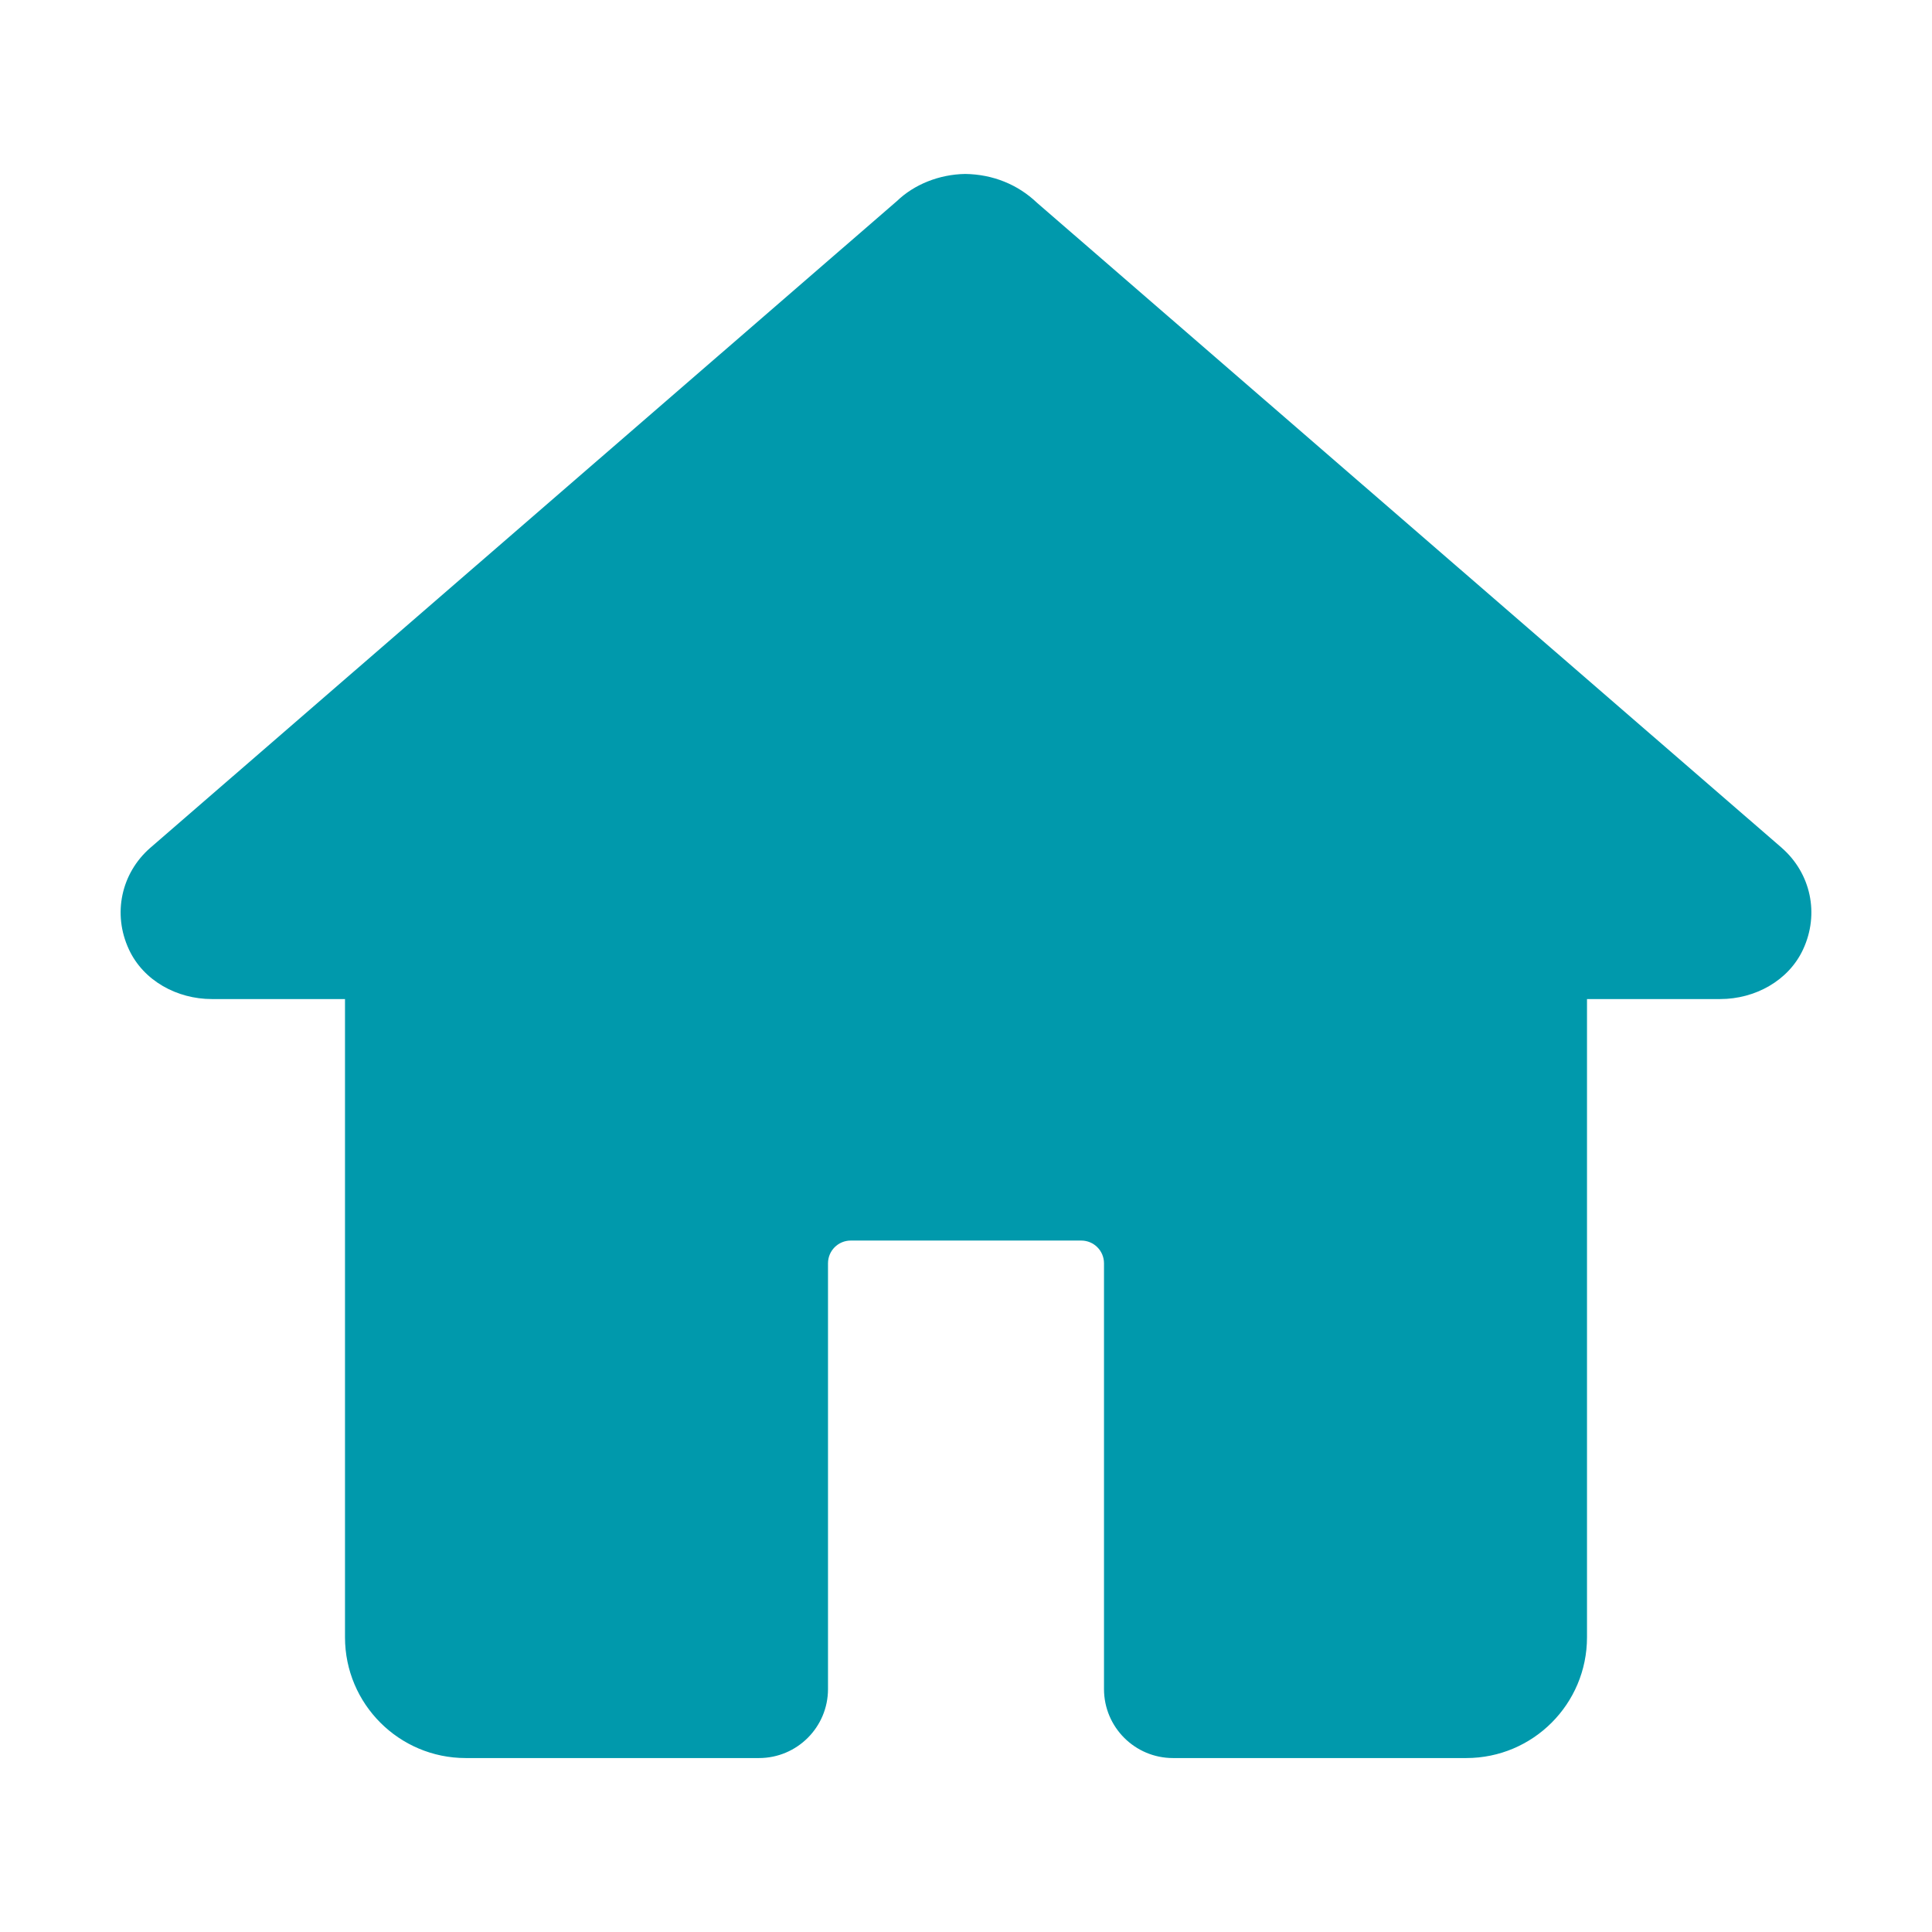
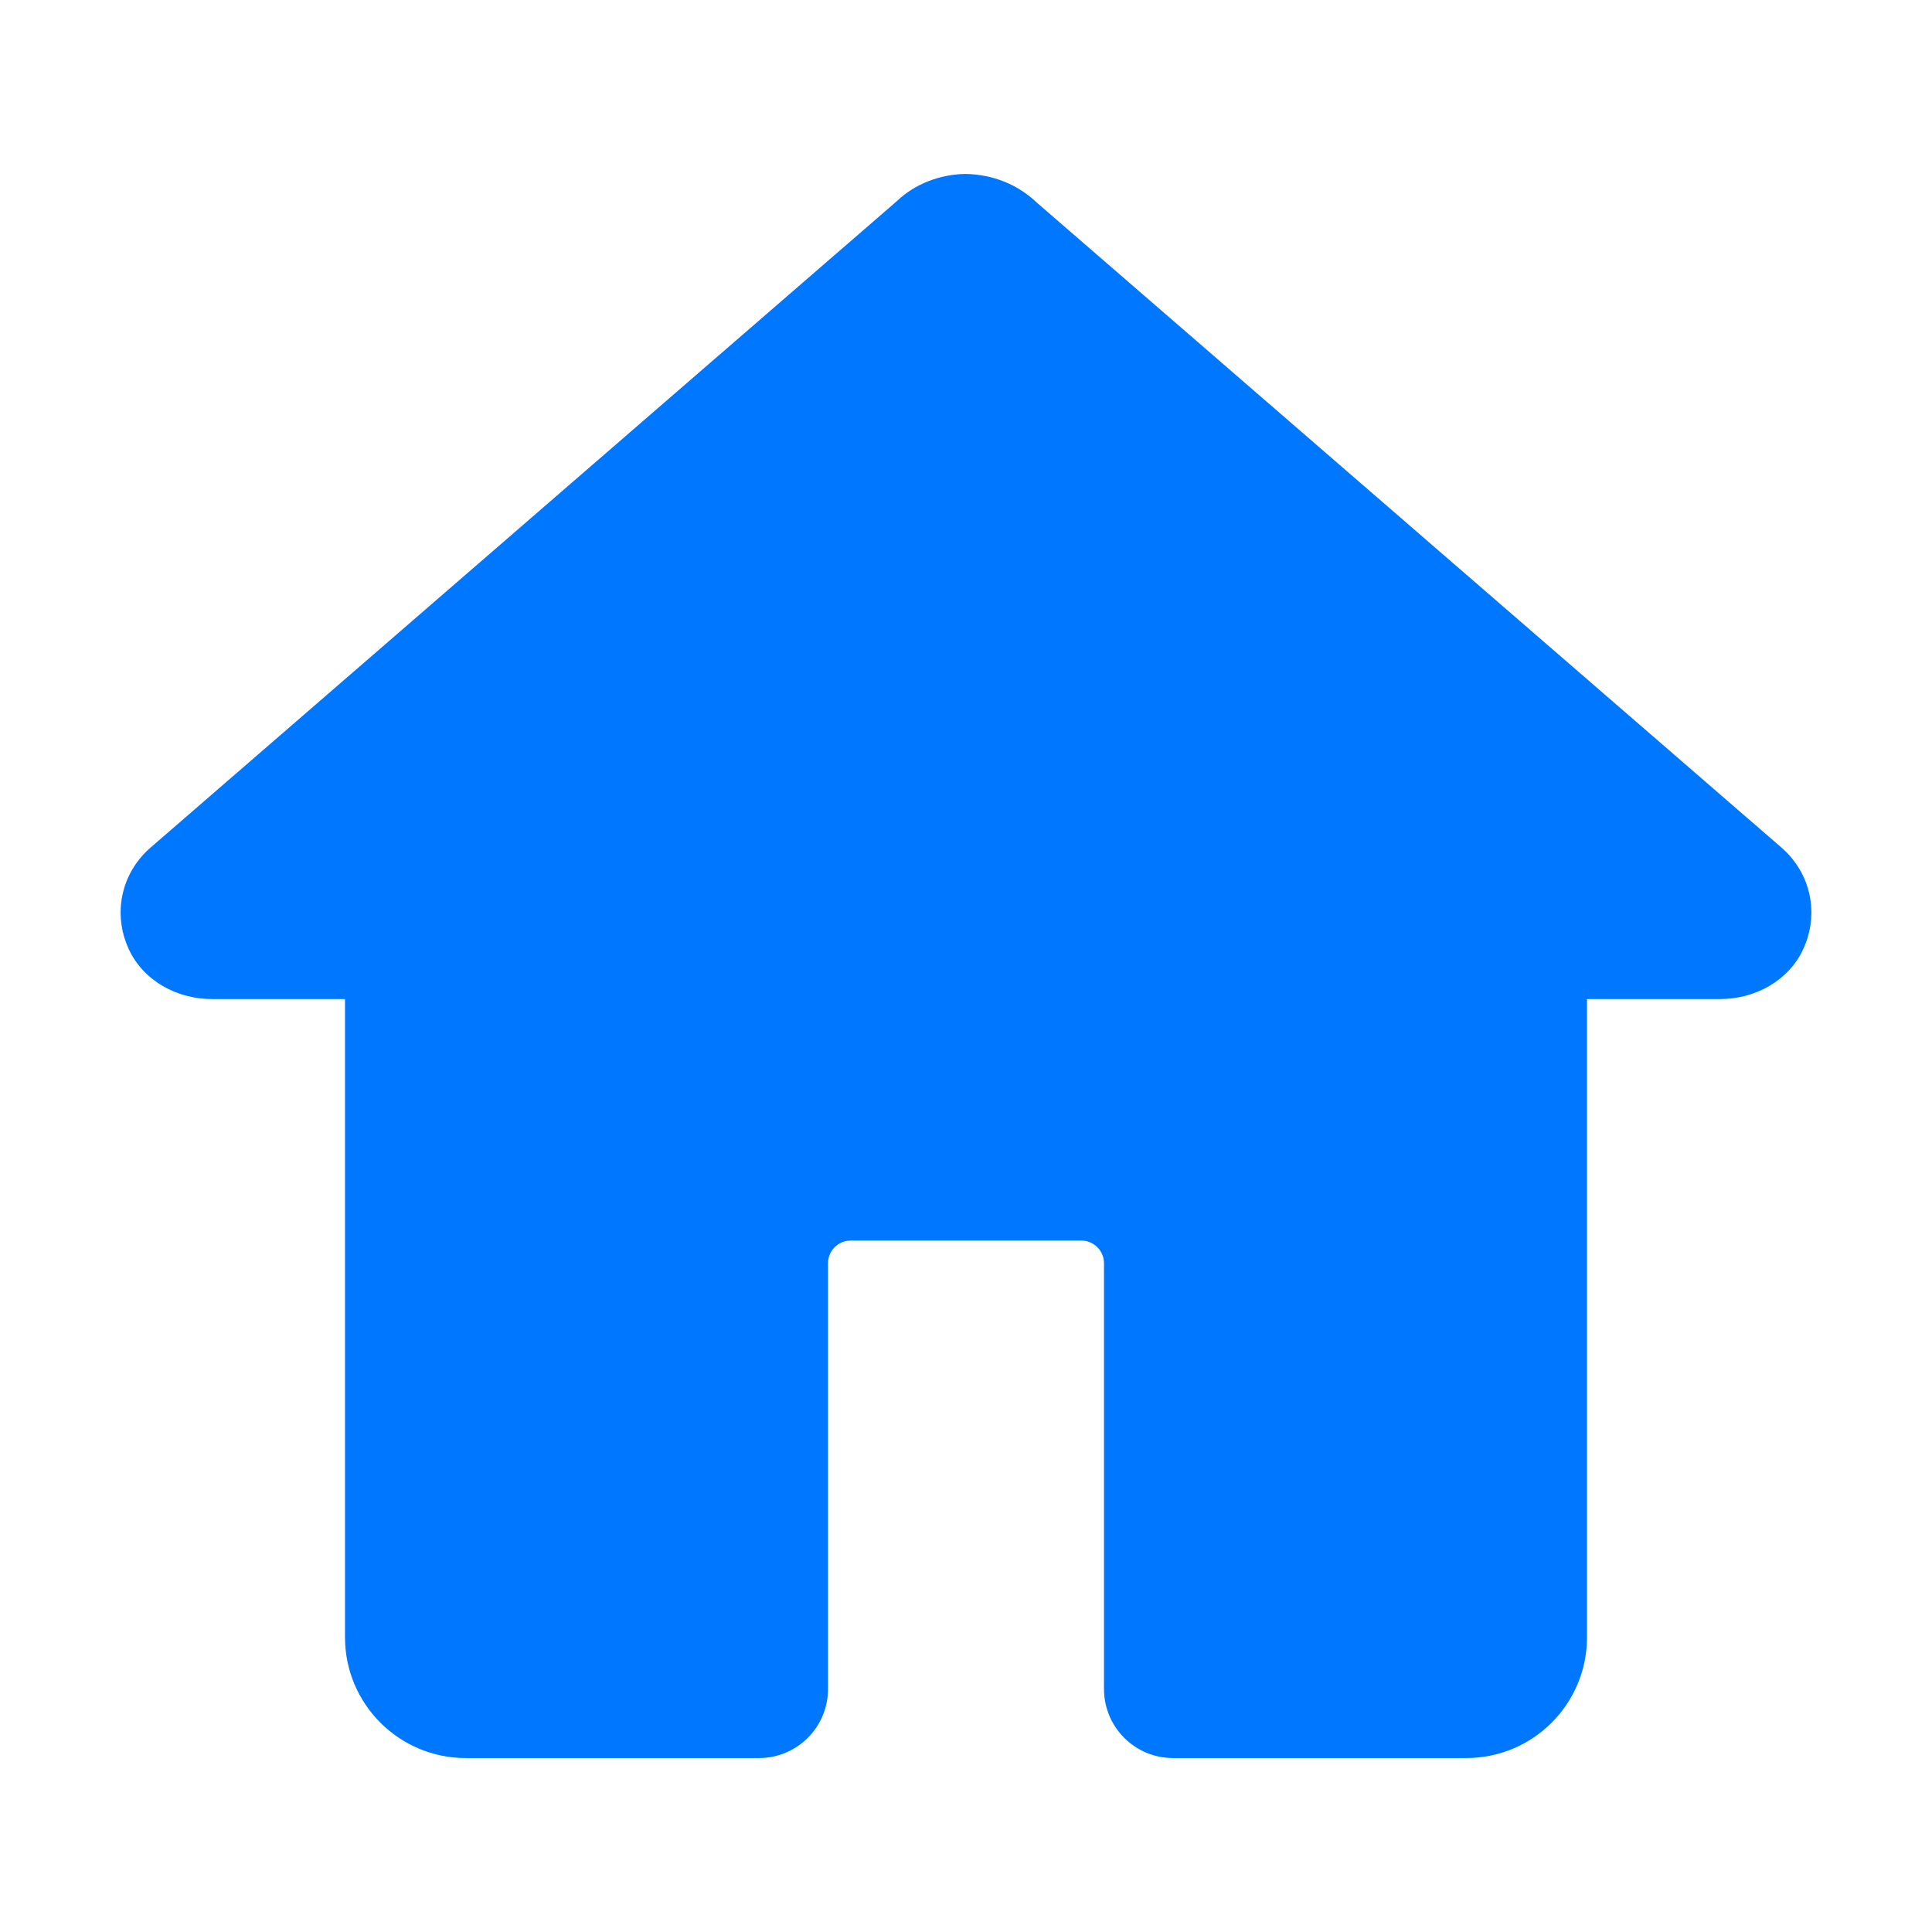
<svg viewBox="0 0 28 28" class="a8c37x1j ms05siws hwsy1cff b7h9ocf4 aaxa7vy3" height="28" width="28">
-   <path fill="#0099ac" d="M25.825 12.29C25.824 12.289 25.823 12.288 25.821 12.286L15.027 2.937C14.752 2.675 14.392 2.527 13.989 2.521 13.608 2.527 13.248 2.675 13.001 2.912L2.175 12.29C1.756 12.658 1.629 13.245 1.868 13.759 2.079 14.215 2.567 14.479 3.069 14.479L5 14.479 5 23.729C5 24.695 5.784 25.479 6.75 25.479L11 25.479C11.552 25.479 12 25.031 12 24.479L12 18.309C12 18.126 12.148 17.979 12.33 17.979L15.67 17.979C15.852 17.979 16 18.126 16 18.309L16 24.479C16 25.031 16.448 25.479 17 25.479L21.25 25.479C22.217 25.479 23 24.695 23 23.729L23 14.479 24.931 14.479C25.433 14.479 25.921 14.215 26.132 13.759 26.371 13.245 26.244 12.658 25.825 12.29">
+   <path fill="#0077ff" d="M25.825 12.29C25.824 12.289 25.823 12.288 25.821 12.286L15.027 2.937C14.752 2.675 14.392 2.527 13.989 2.521 13.608 2.527 13.248 2.675 13.001 2.912L2.175 12.29C1.756 12.658 1.629 13.245 1.868 13.759 2.079 14.215 2.567 14.479 3.069 14.479L5 14.479 5 23.729C5 24.695 5.784 25.479 6.75 25.479L11 25.479C11.552 25.479 12 25.031 12 24.479L12 18.309C12 18.126 12.148 17.979 12.33 17.979L15.67 17.979C15.852 17.979 16 18.126 16 18.309L16 24.479C16 25.031 16.448 25.479 17 25.479L21.25 25.479C22.217 25.479 23 24.695 23 23.729L23 14.479 24.931 14.479C25.433 14.479 25.921 14.215 26.132 13.759 26.371 13.245 26.244 12.658 25.825 12.29">
</path>
</svg>
